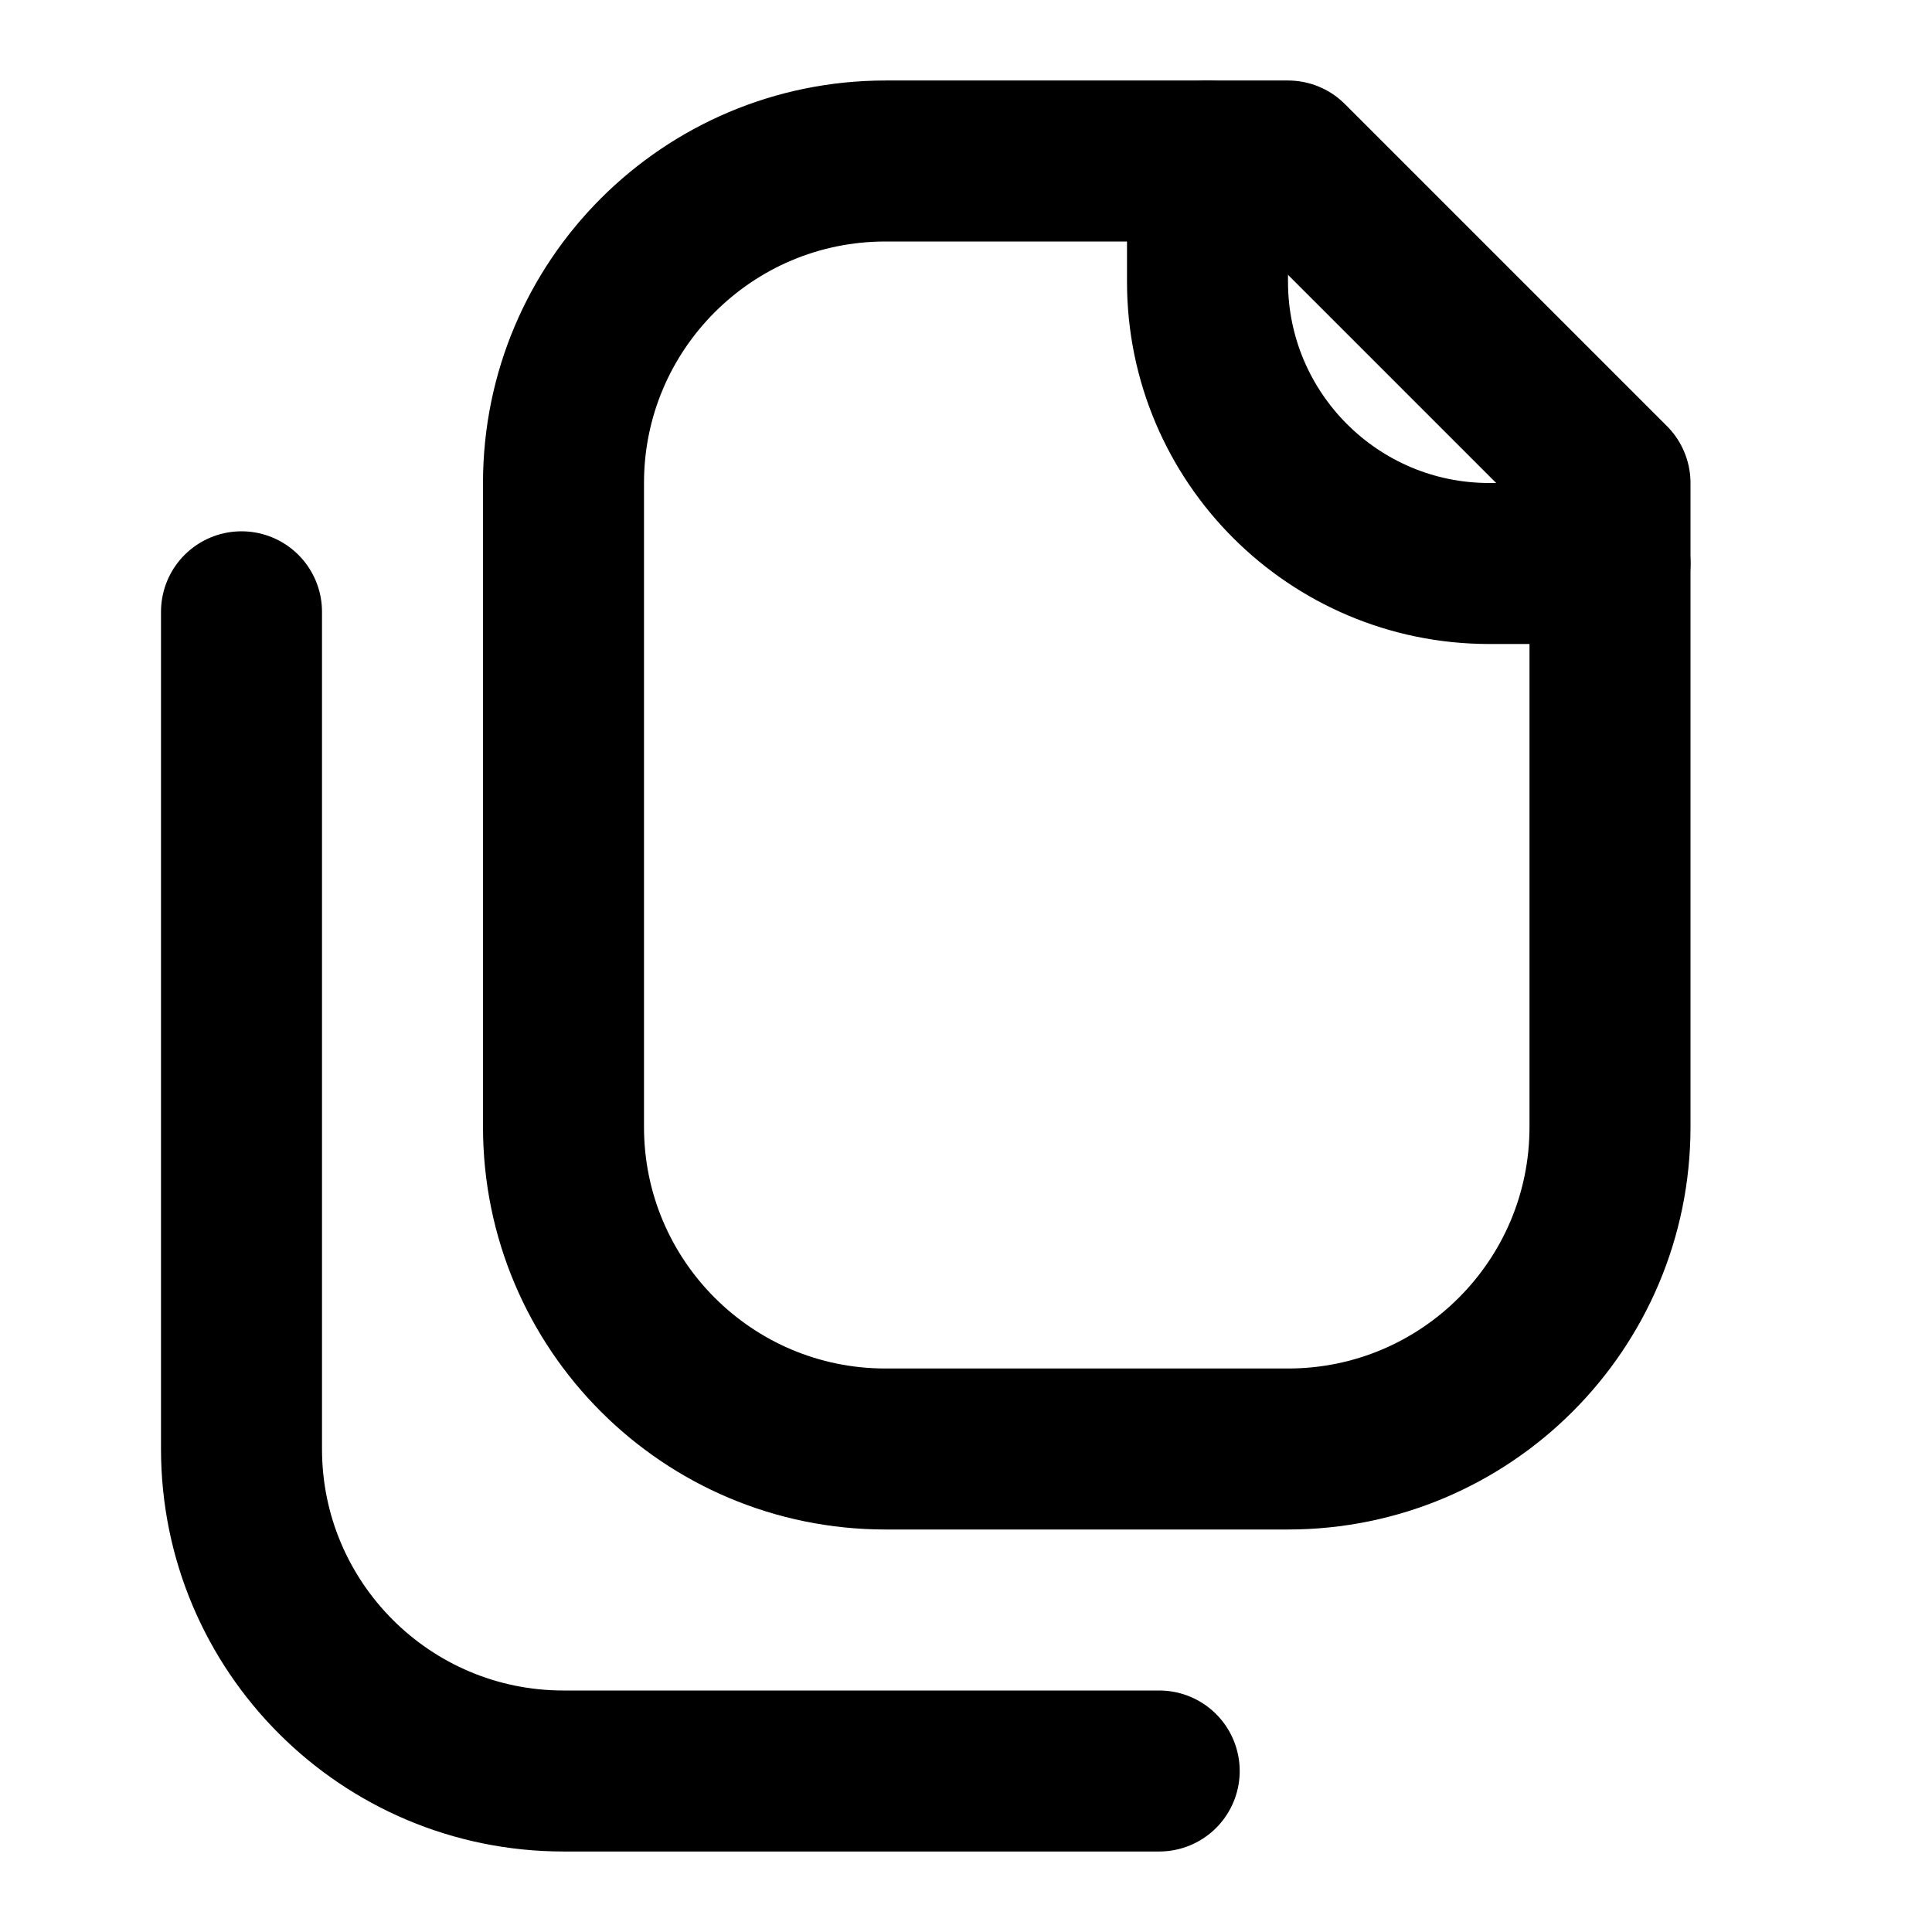
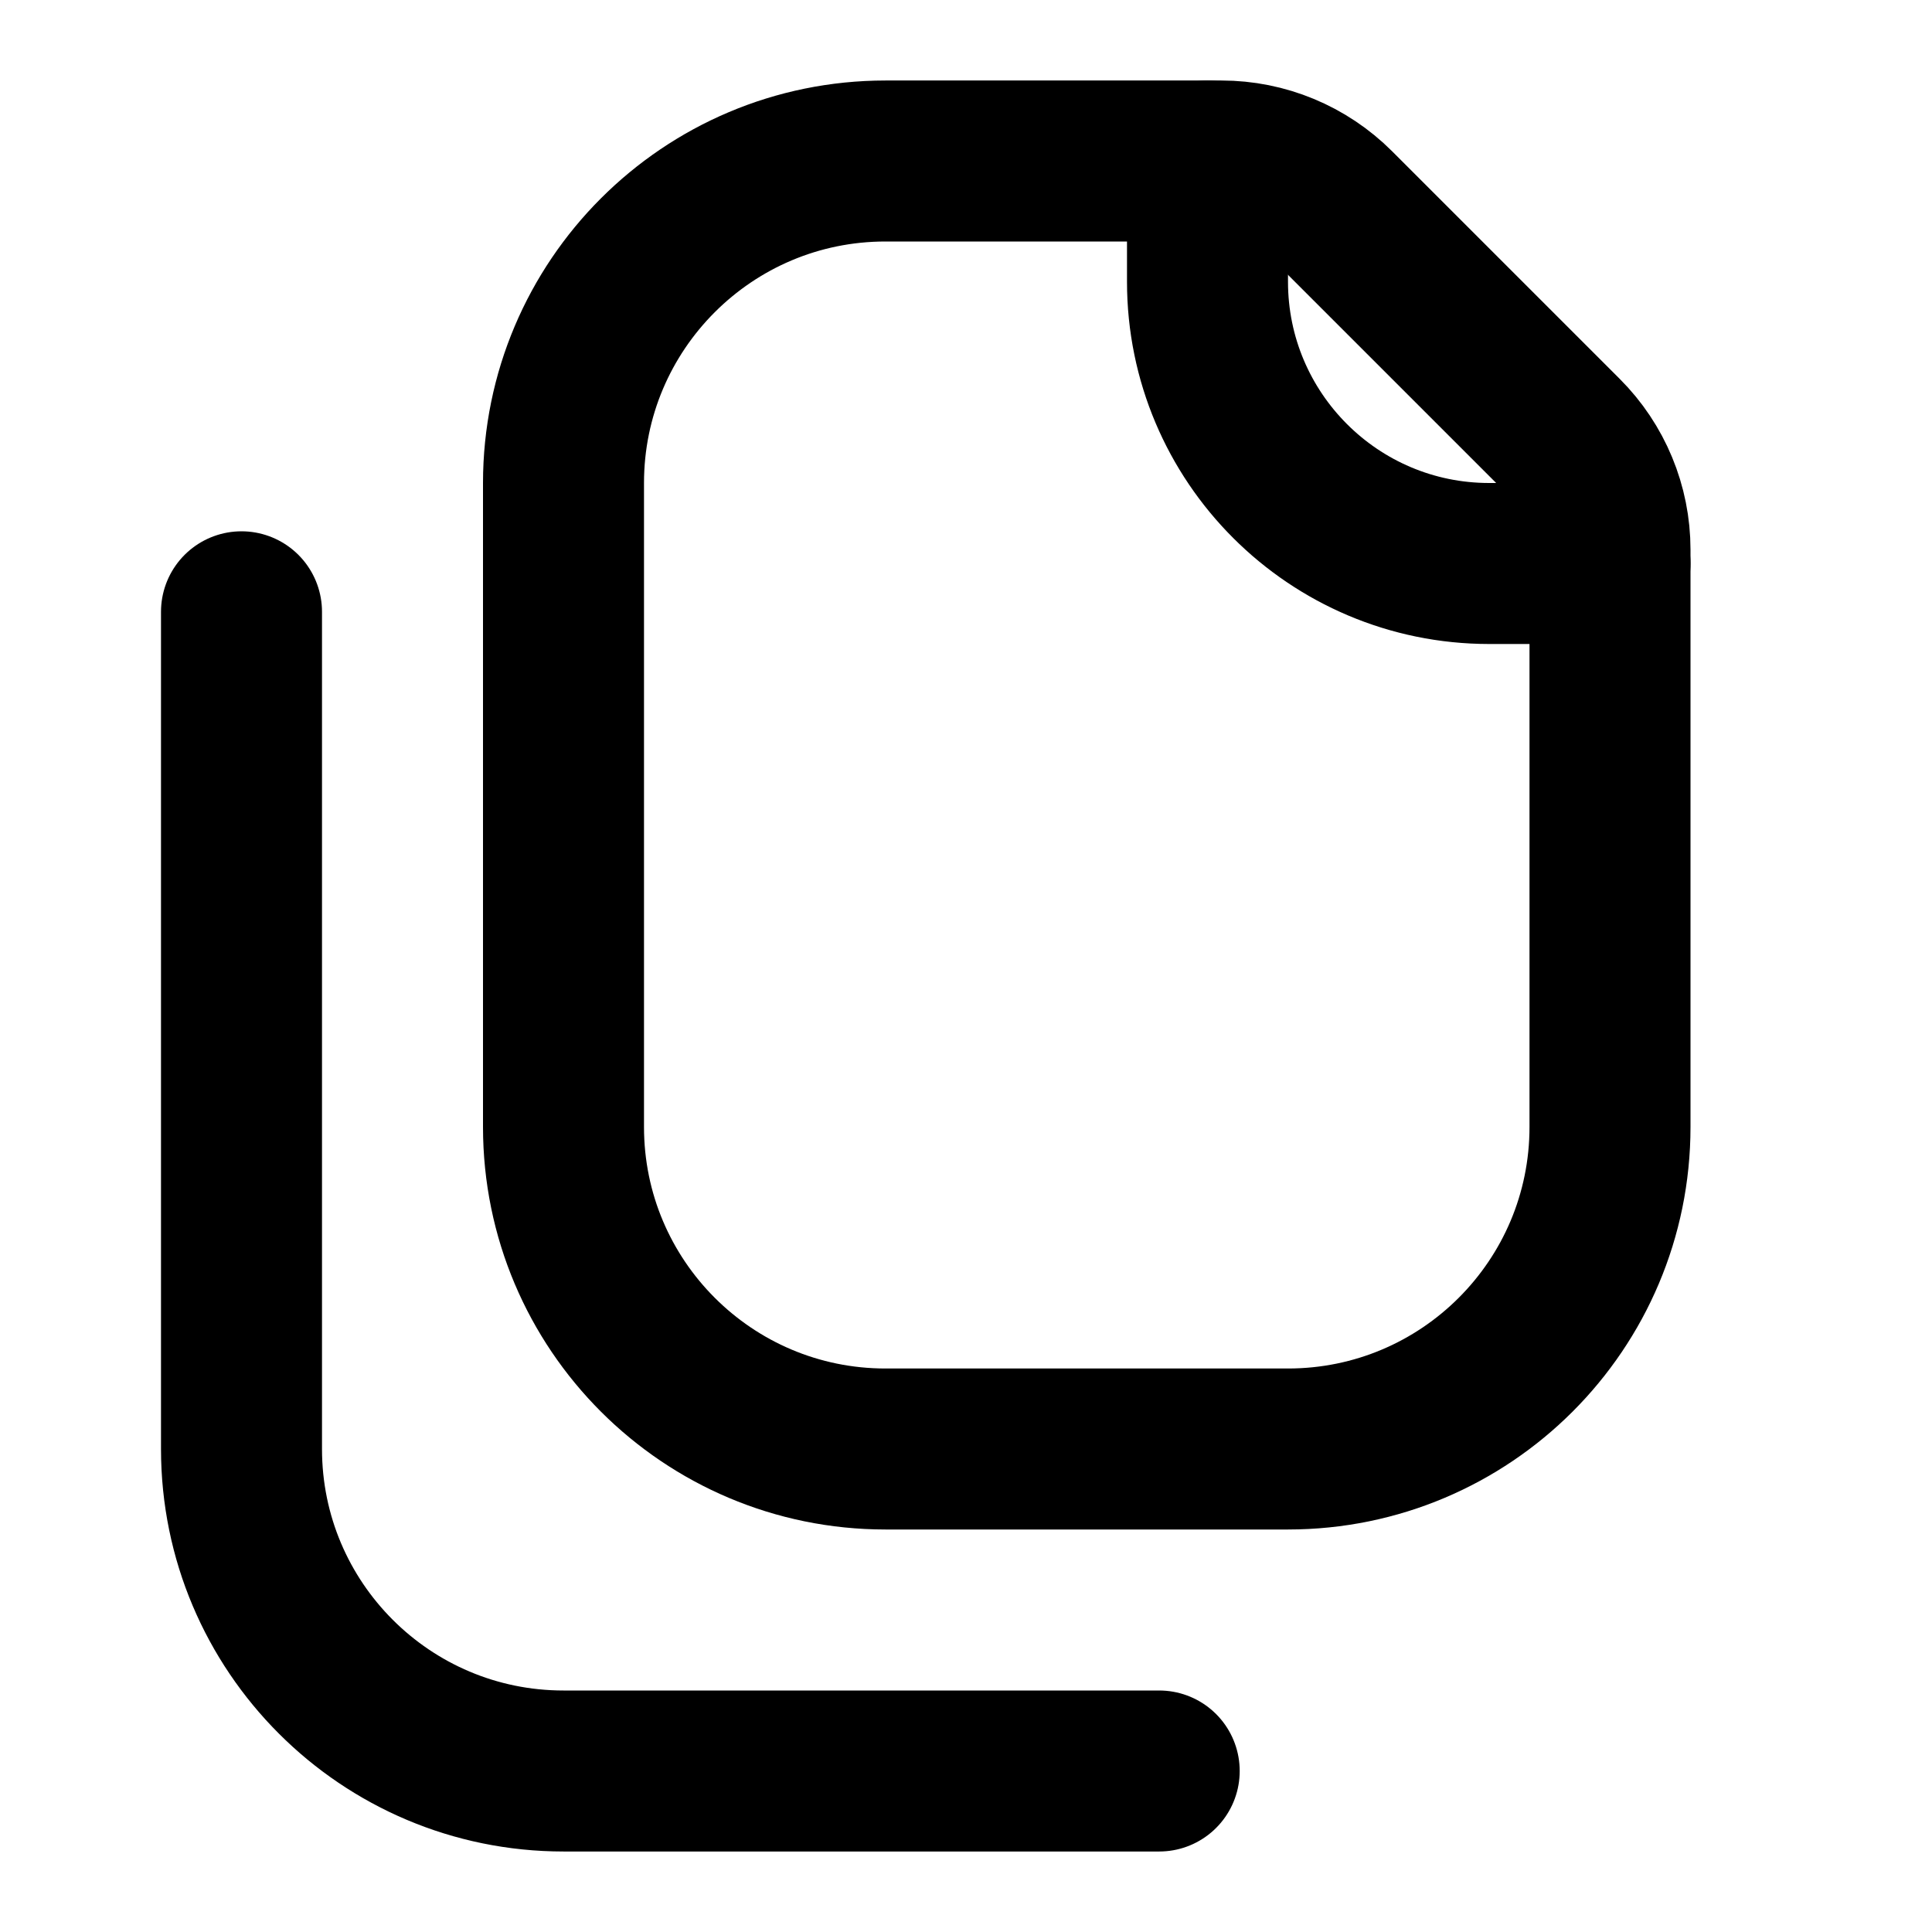
- <svg xmlns="http://www.w3.org/2000/svg" viewBox="0 0 24 24" fill="none" stroke="currentColor" stroke-width="2" stroke-linecap="round" stroke-linejoin="round" data-base="lucide/files" data-zoom="1" data-changes="corners r4">
+ <svg xmlns="http://www.w3.org/2000/svg" viewBox="0 0 24 24" fill="none" stroke="currentColor" stroke-width="2" stroke-linecap="round" stroke-linejoin="round" data-base="lucide/files" data-zoom="1" data-changes="corners r4; tips rounded">
  <path d="M20 7L18.5 7A3.5 3.5 0 0 1 15 3.5L15 2" />
-   <path d="M11 18A4 4 0 0 1 7 14L7 6A4 4 0 0 1 11 2L16 2L20 6L20 14A4 4 0 0 1 16 18Z" />
+   <path d="M11 18A4 4 0 0 1 7 14L7 6A4 4 0 0 1 11 2L15.172 2A2 2 0 0 1 16.586 2.586L19.414 5.414A2 2 0 0 1 20 6.828L20 14A4 4 0 0 1 16 18L11 18Z" />
  <path d="M3 7.6L3 18A4 4 0 0 0 7 22L14.4 22" />
</svg>
